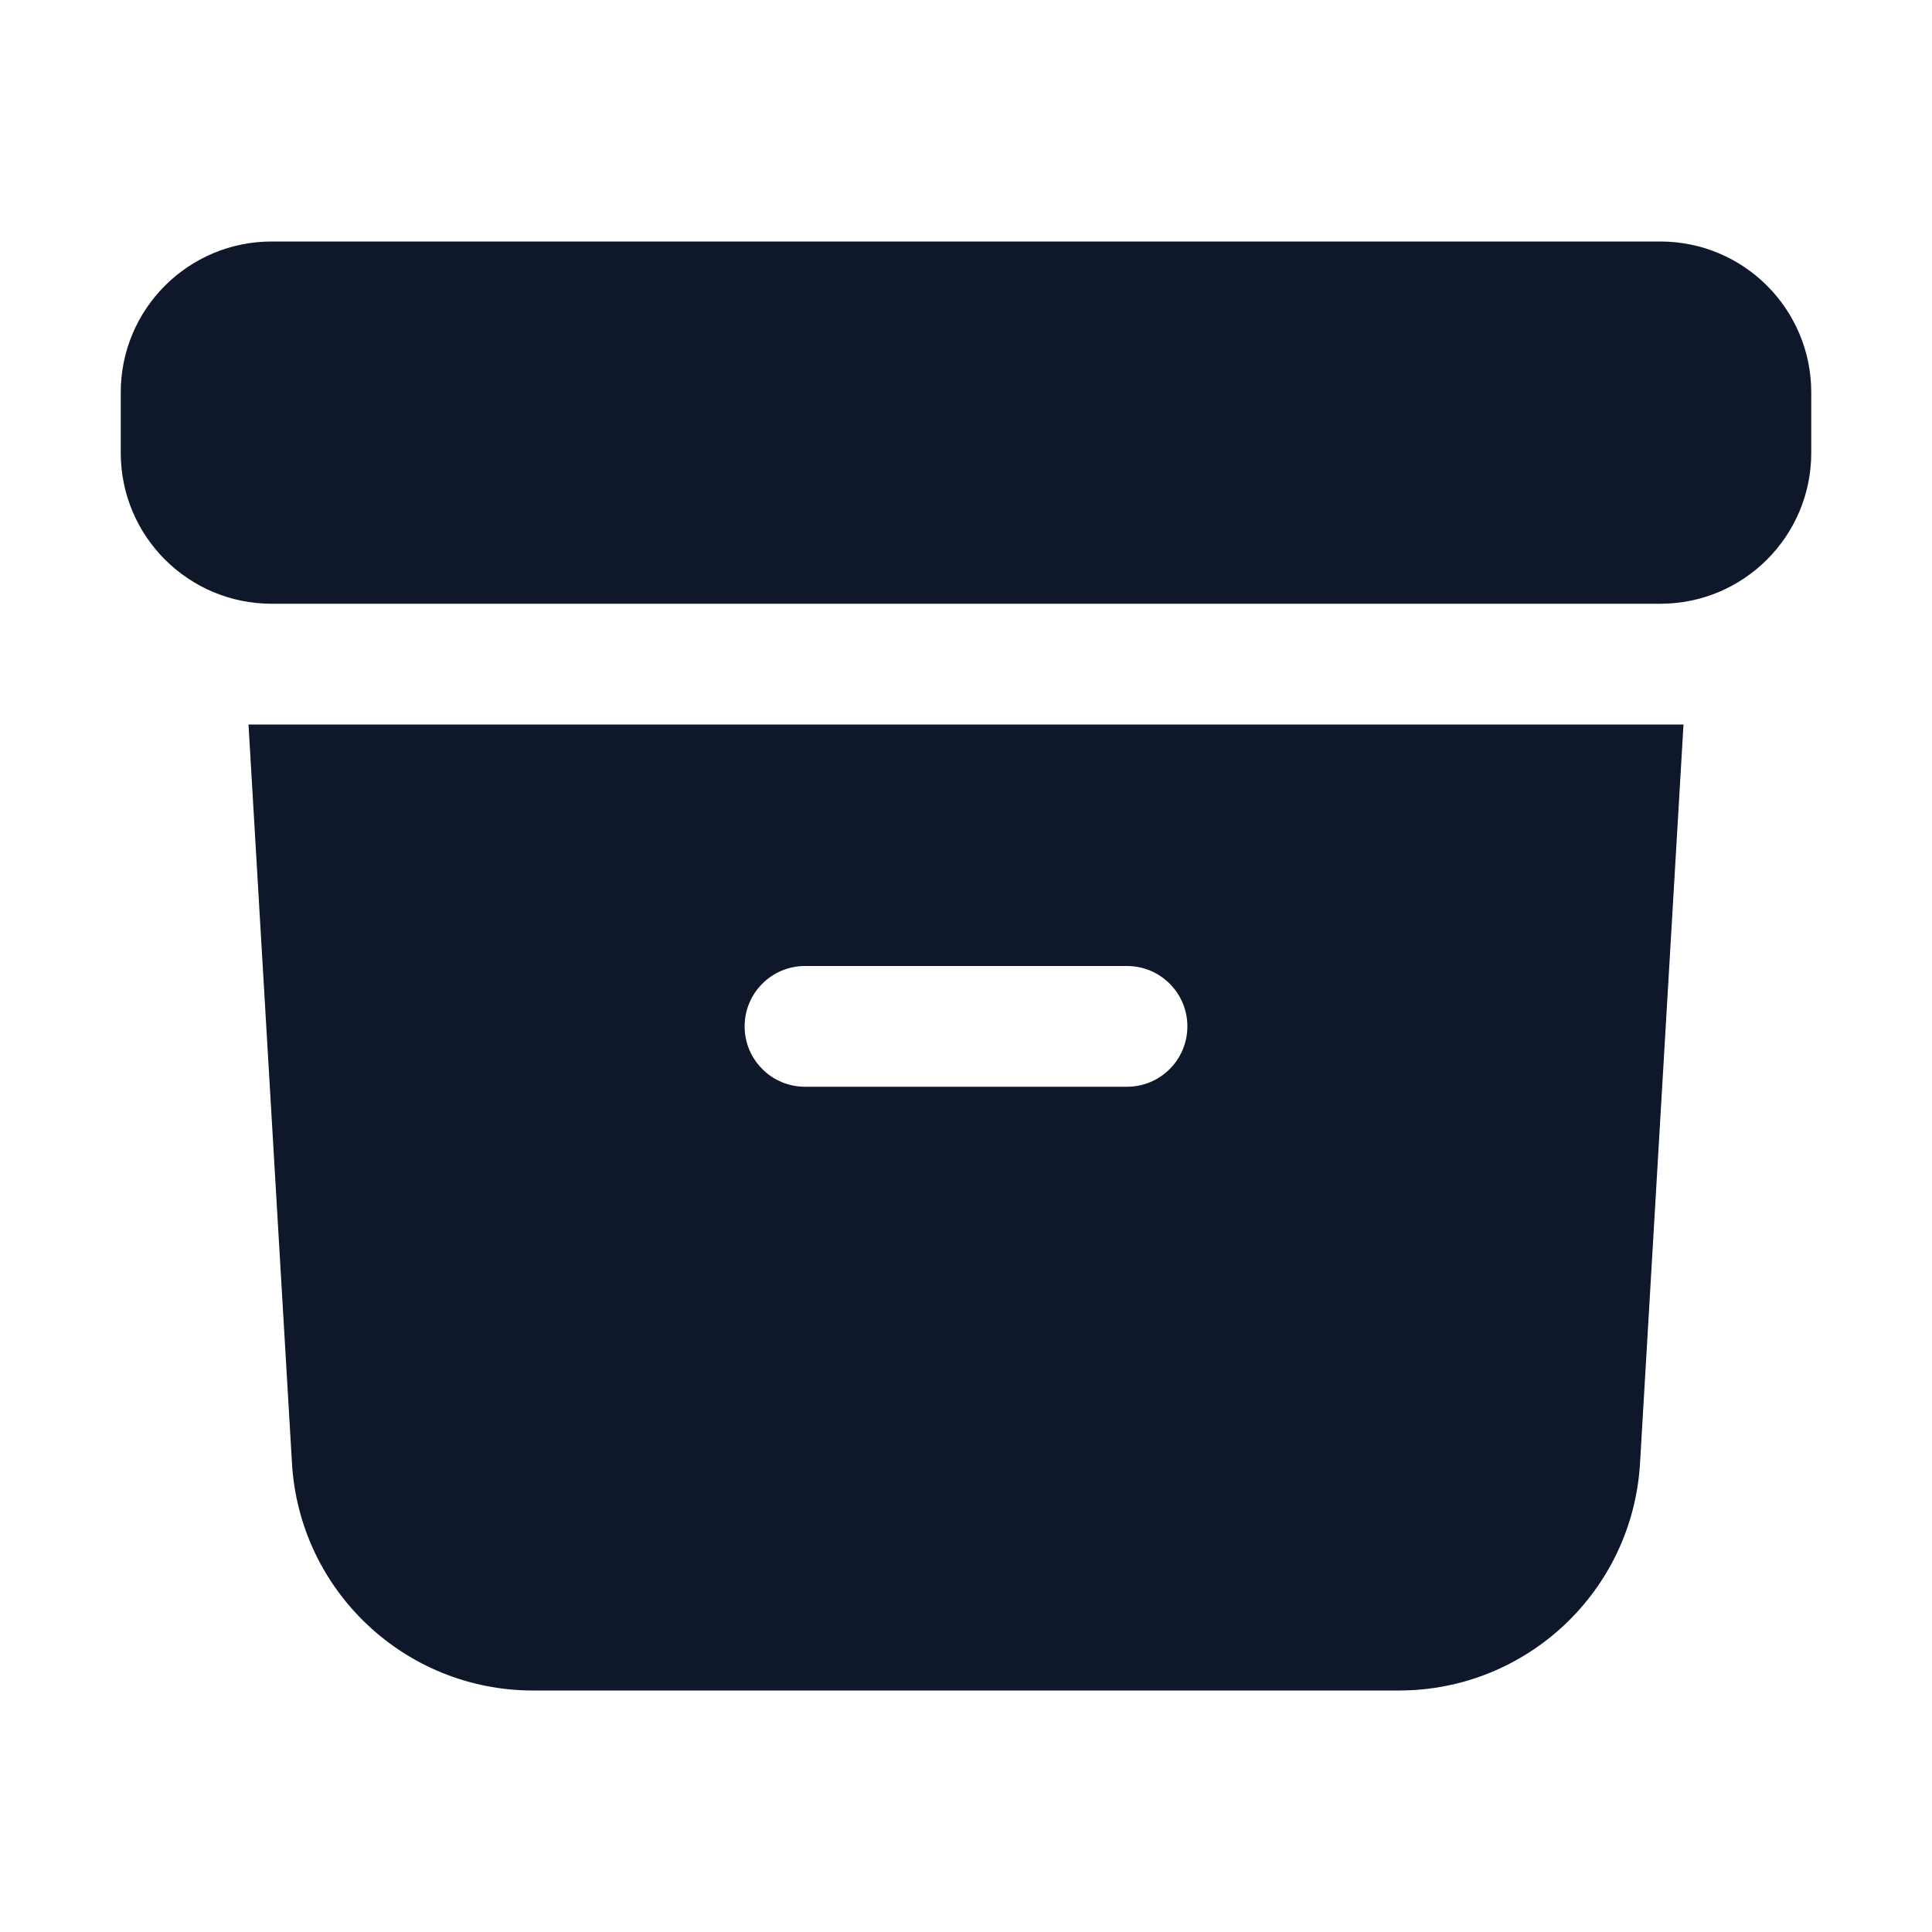
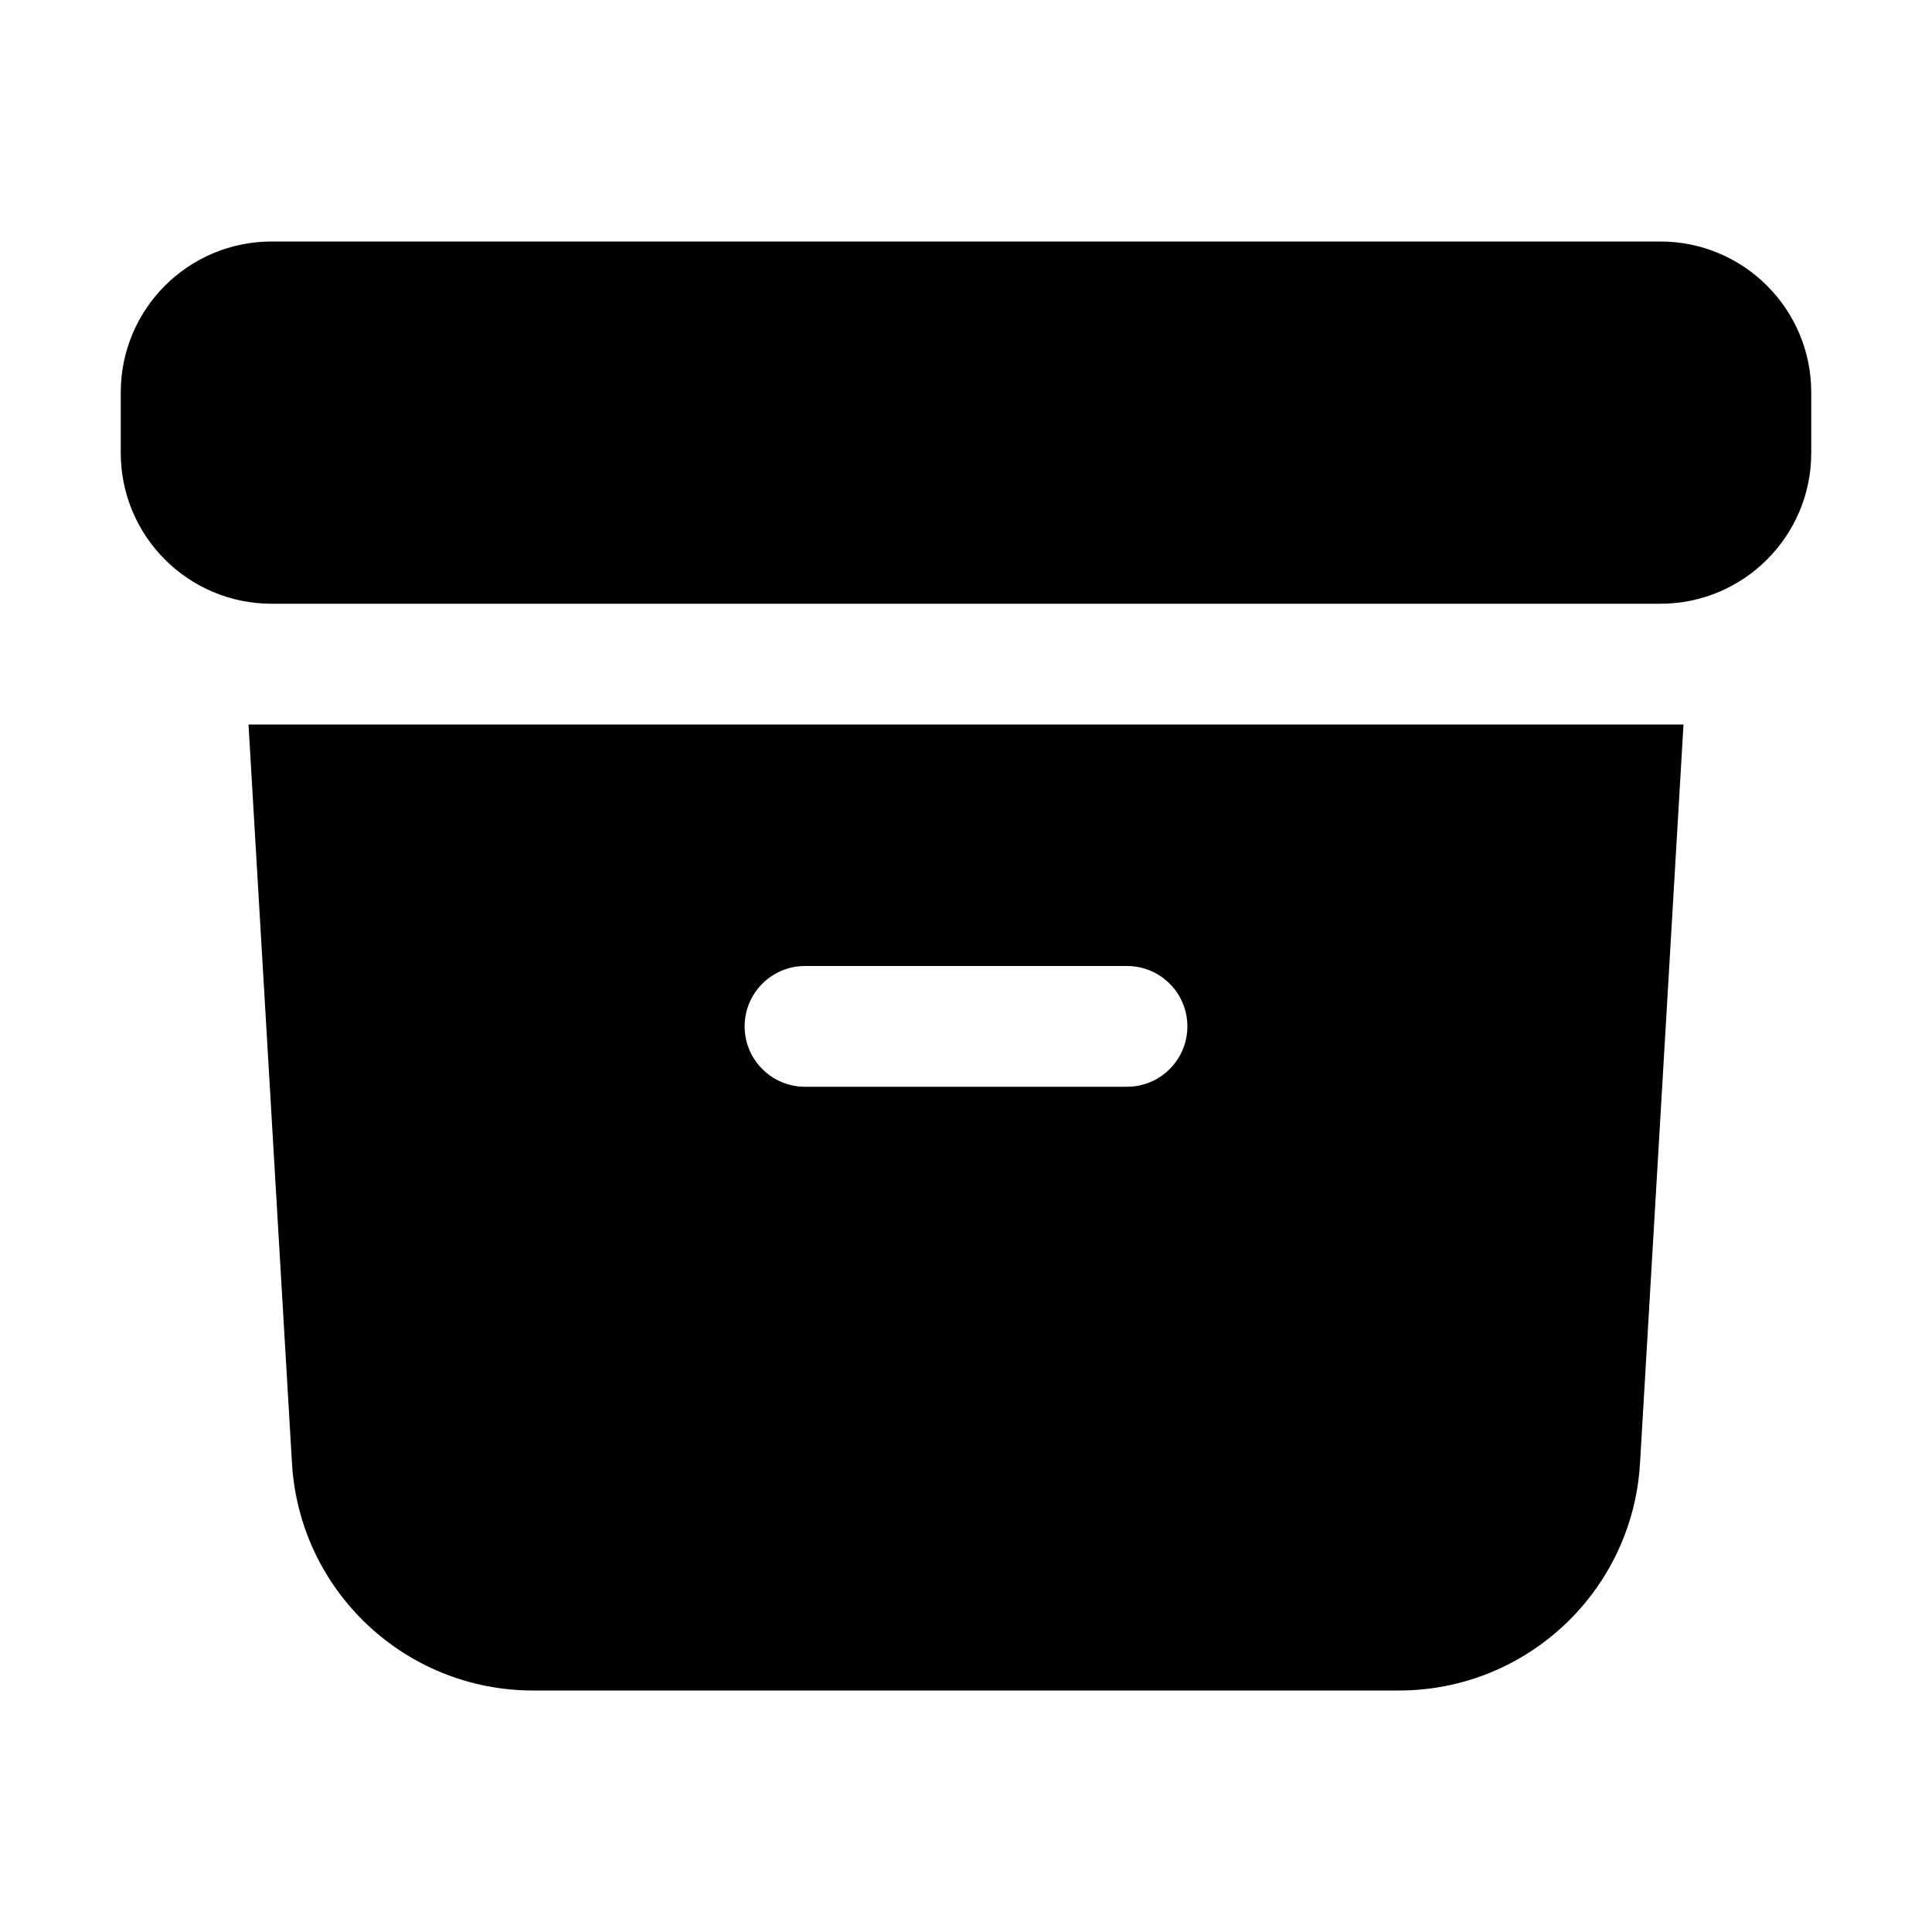
<svg xmlns="http://www.w3.org/2000/svg" width="24" height="24" viewBox="0 0 24 24" fill="none">
-   <path d="M3.375 3C2.339 3 1.5 3.839 1.5 4.875V5.625C1.5 6.661 2.339 7.5 3.375 7.5H20.625C21.66 7.5 22.5 6.661 22.5 5.625V4.875C22.5 3.839 21.66 3 20.625 3H3.375Z" fill="#0F172A" />
-   <path fill-rule="evenodd" clip-rule="evenodd" d="M3.087 9L3.627 18.176C3.72 19.762 5.033 21 6.621 21H17.378C18.967 21 20.28 19.762 20.373 18.176L20.913 9H3.087ZM9.25 12.75C9.25 12.336 9.586 12 10 12H14C14.414 12 14.75 12.336 14.75 12.75C14.75 13.164 14.414 13.5 14 13.5H10C9.586 13.5 9.25 13.164 9.25 12.75Z" fill="#0F172A" />
+   <path d="M3.375 3C2.339 3 1.5 3.839 1.5 4.875V5.625C1.5 6.661 2.339 7.5 3.375 7.5H20.625C21.66 7.5 22.5 6.661 22.5 5.625V4.875C22.5 3.839 21.66 3 20.625 3H3.375Z" fill="currentColor" />
+   <path fill-rule="evenodd" clip-rule="evenodd" d="M3.087 9L3.627 18.176C3.72 19.762 5.033 21 6.621 21H17.378C18.967 21 20.28 19.762 20.373 18.176L20.913 9H3.087ZM9.25 12.75C9.25 12.336 9.586 12 10 12H14C14.414 12 14.75 12.336 14.75 12.75C14.75 13.164 14.414 13.5 14 13.5H10C9.586 13.5 9.25 13.164 9.25 12.75Z" fill="currentColor" />
</svg>
